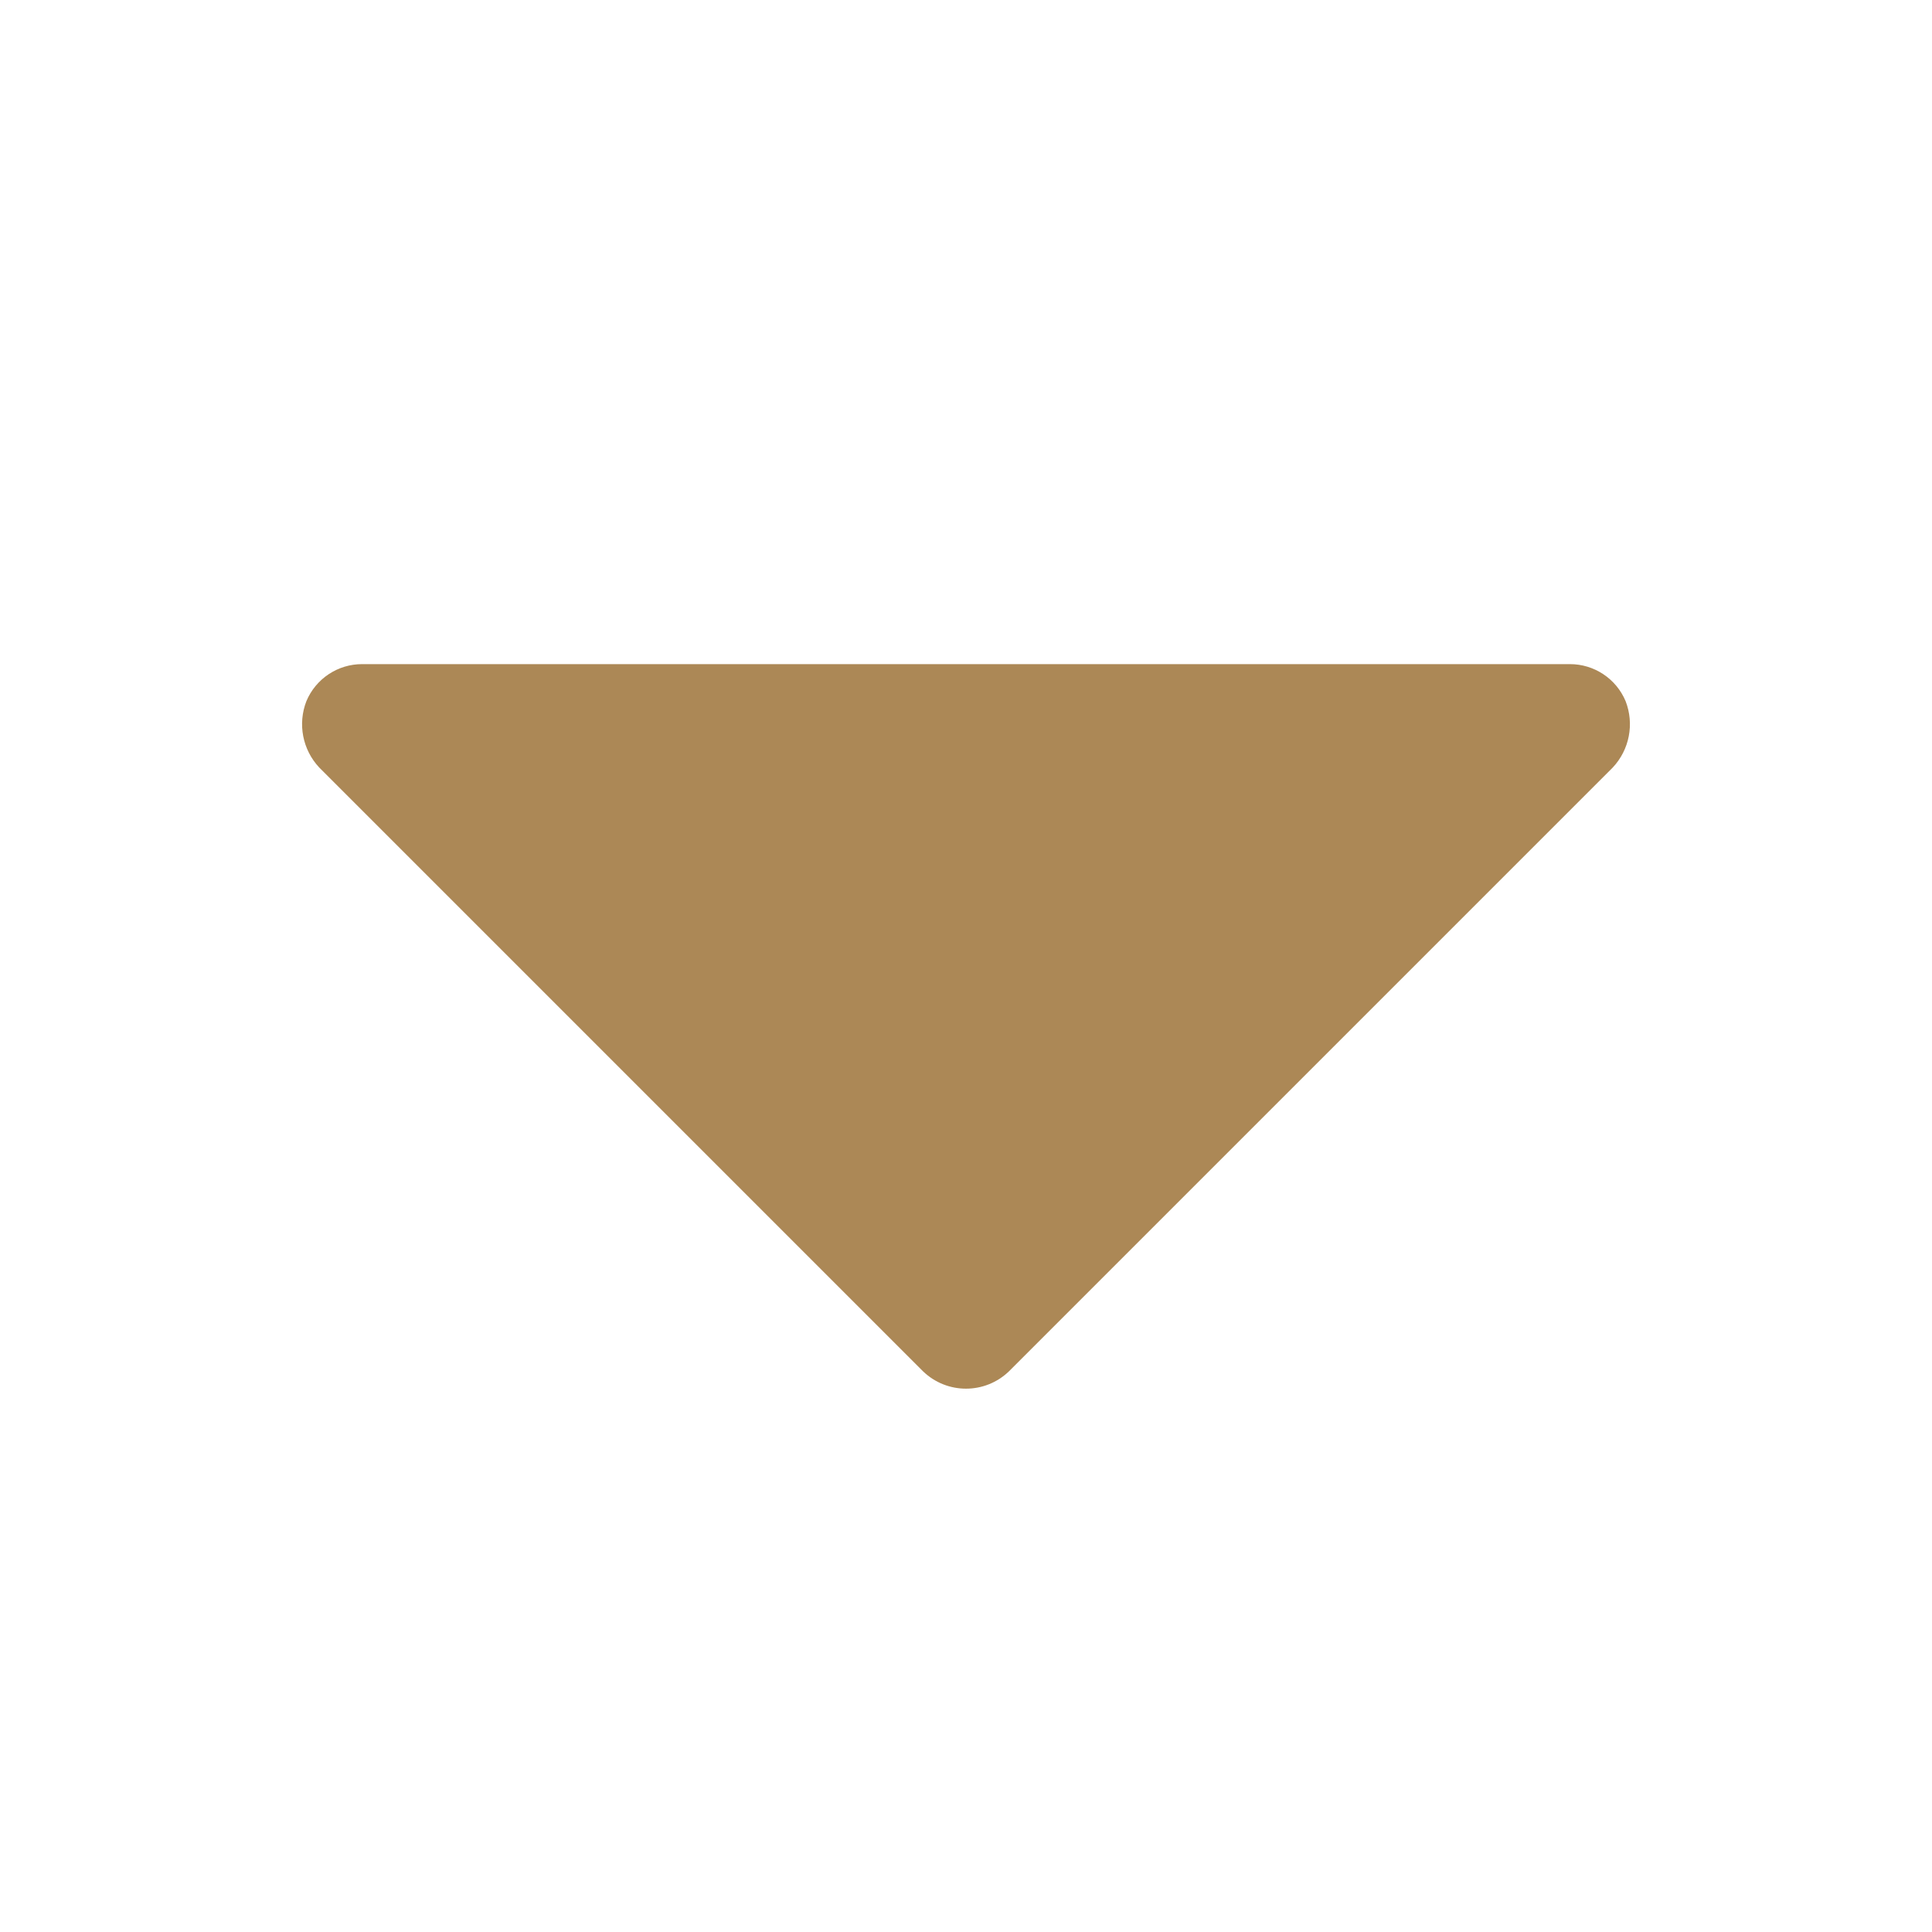
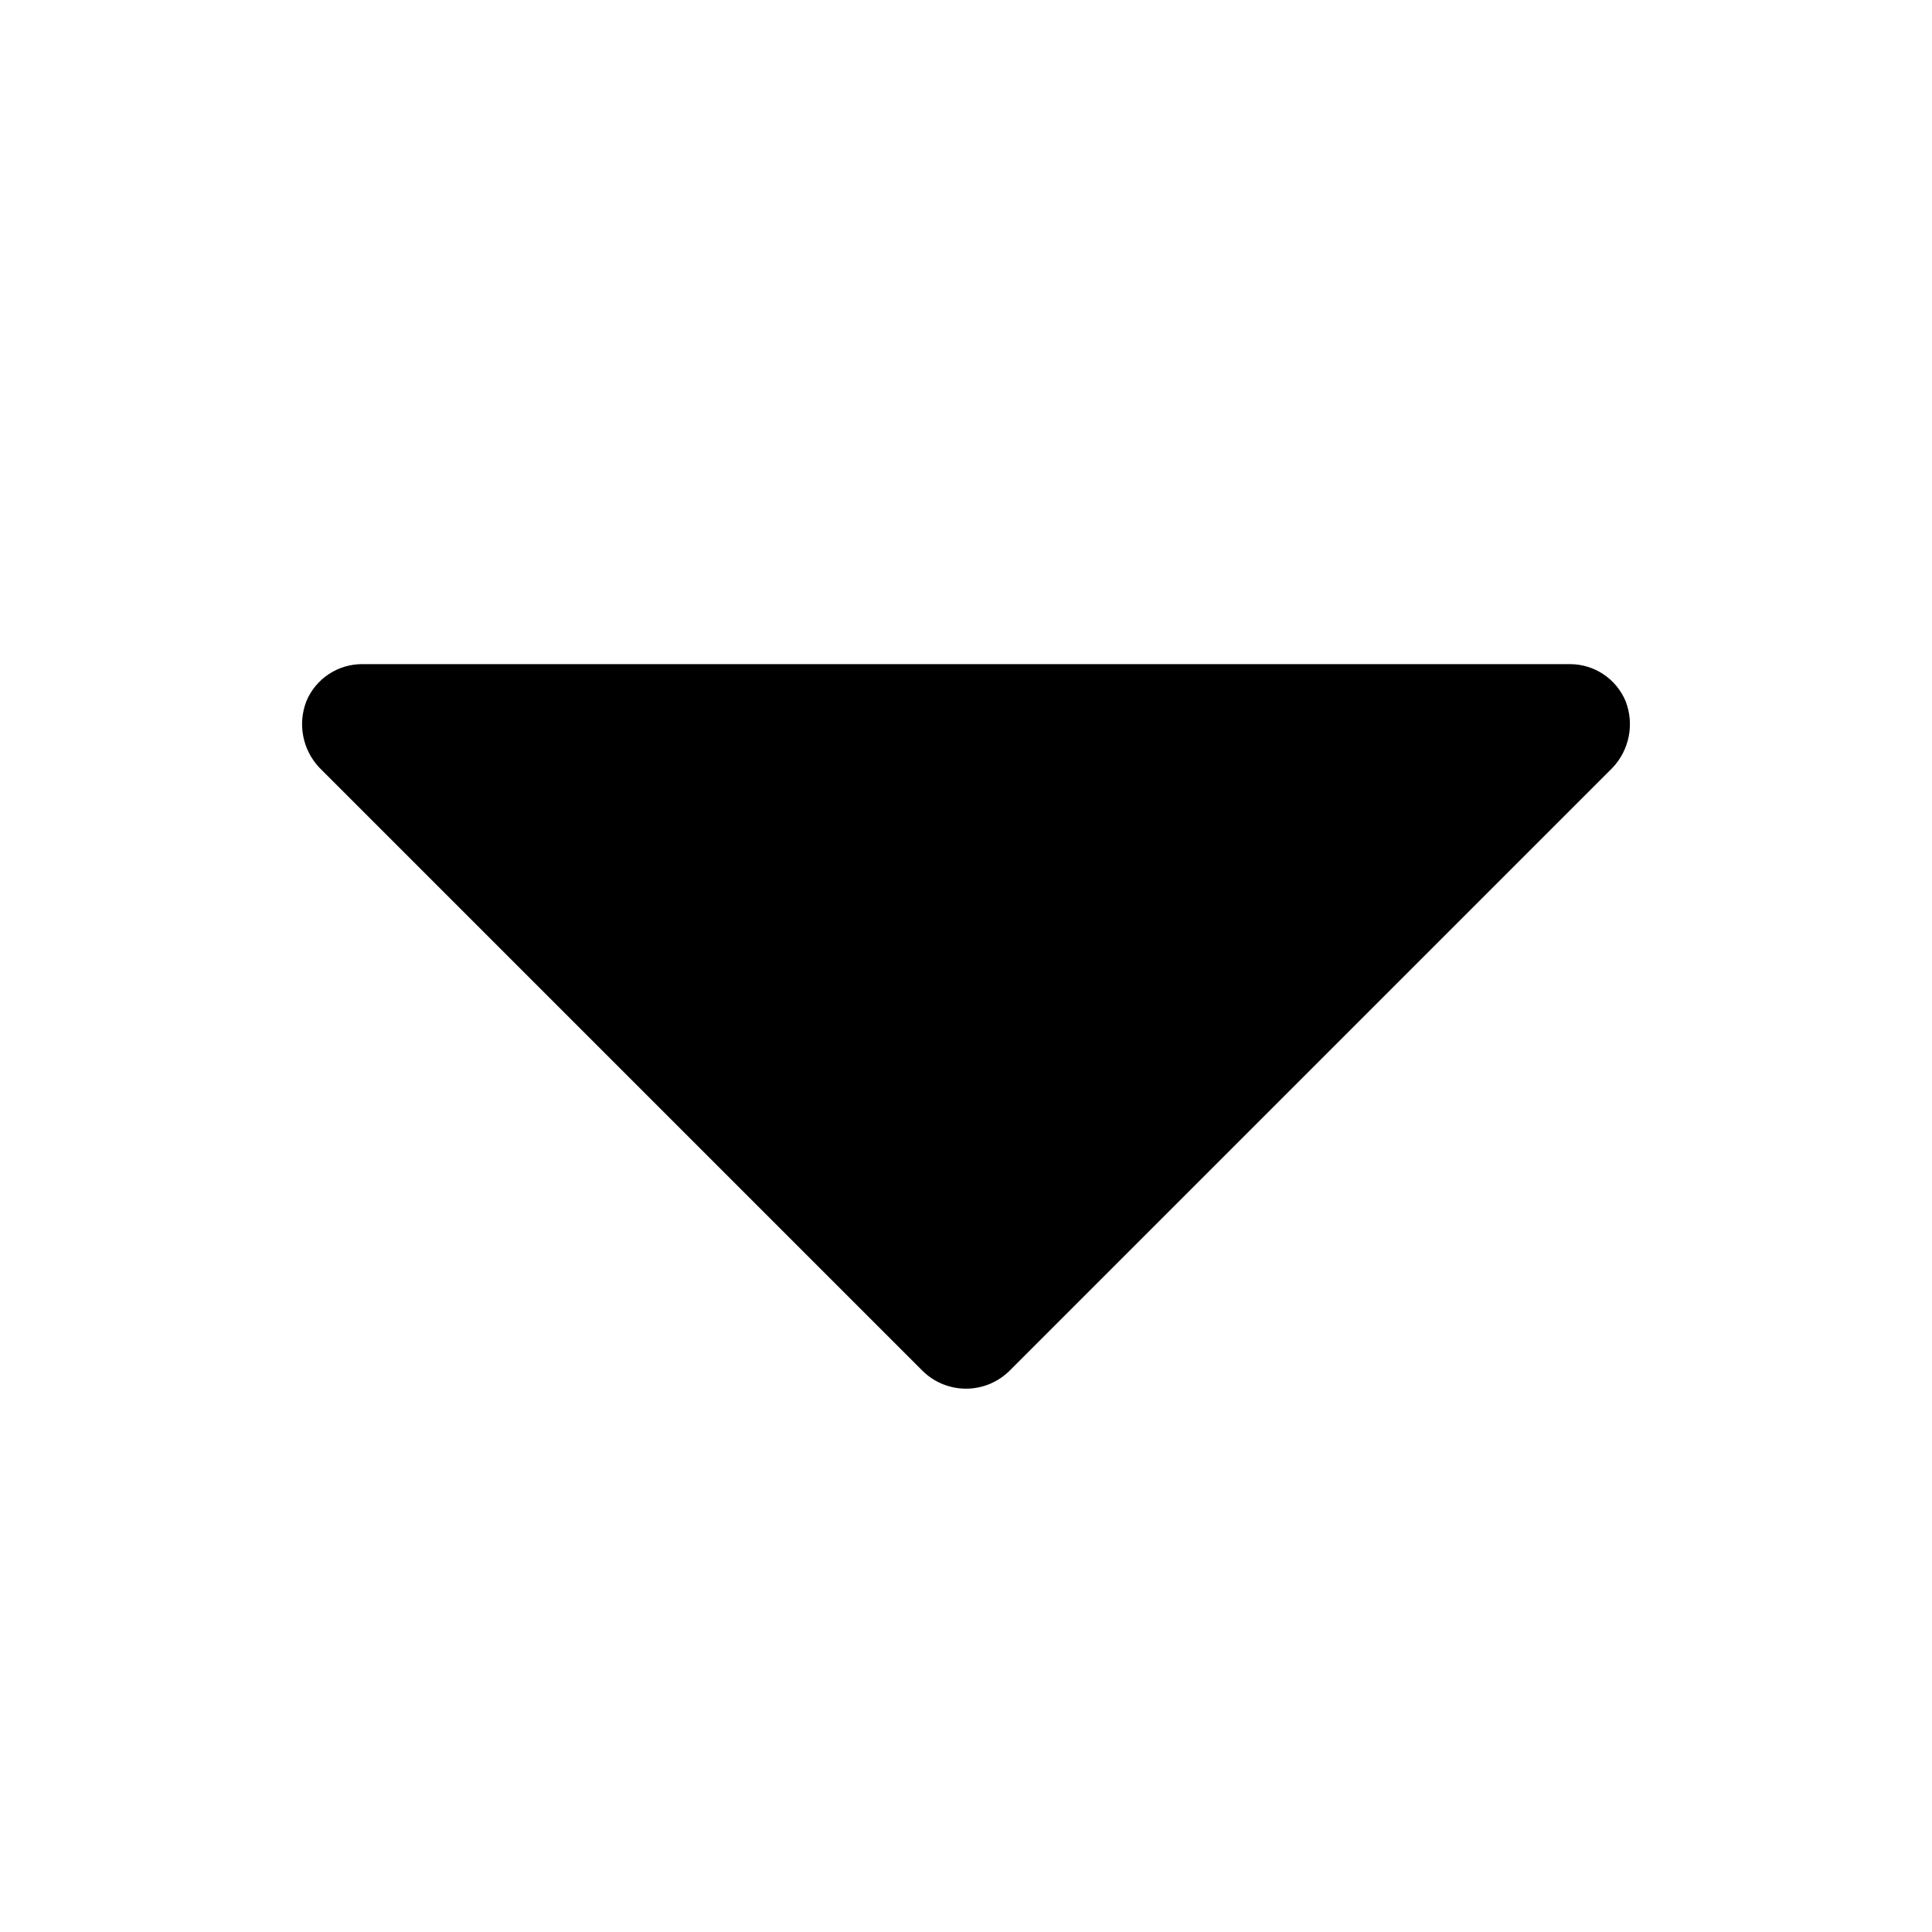
<svg xmlns="http://www.w3.org/2000/svg" version="1.1" width="512" height="512" x="0" y="0" viewBox="0 0 32 32" style="enable-background:new 0 0 512 512" xml:space="preserve" class="">
  <g>
-     <path fill="#AC8856" d="M26.925 11.613A1 1 0 0 0 26 11H6a1 1 0 0 0-.925.613 1.05 1.05 0 0 0 .213 1.1l10 10a1.025 1.025 0 0 0 1.424 0l10-10a1.05 1.05 0 0 0 .213-1.1z" data-original="#000000" class="" />
+     <path fill="#000000" d="M26.925 11.613A1 1 0 0 0 26 11H6a1 1 0 0 0-.925.613 1.05 1.05 0 0 0 .213 1.1l10 10a1.025 1.025 0 0 0 1.424 0l10-10a1.05 1.05 0 0 0 .213-1.1z" data-original="#000000" class="" />
  </g>
</svg>
